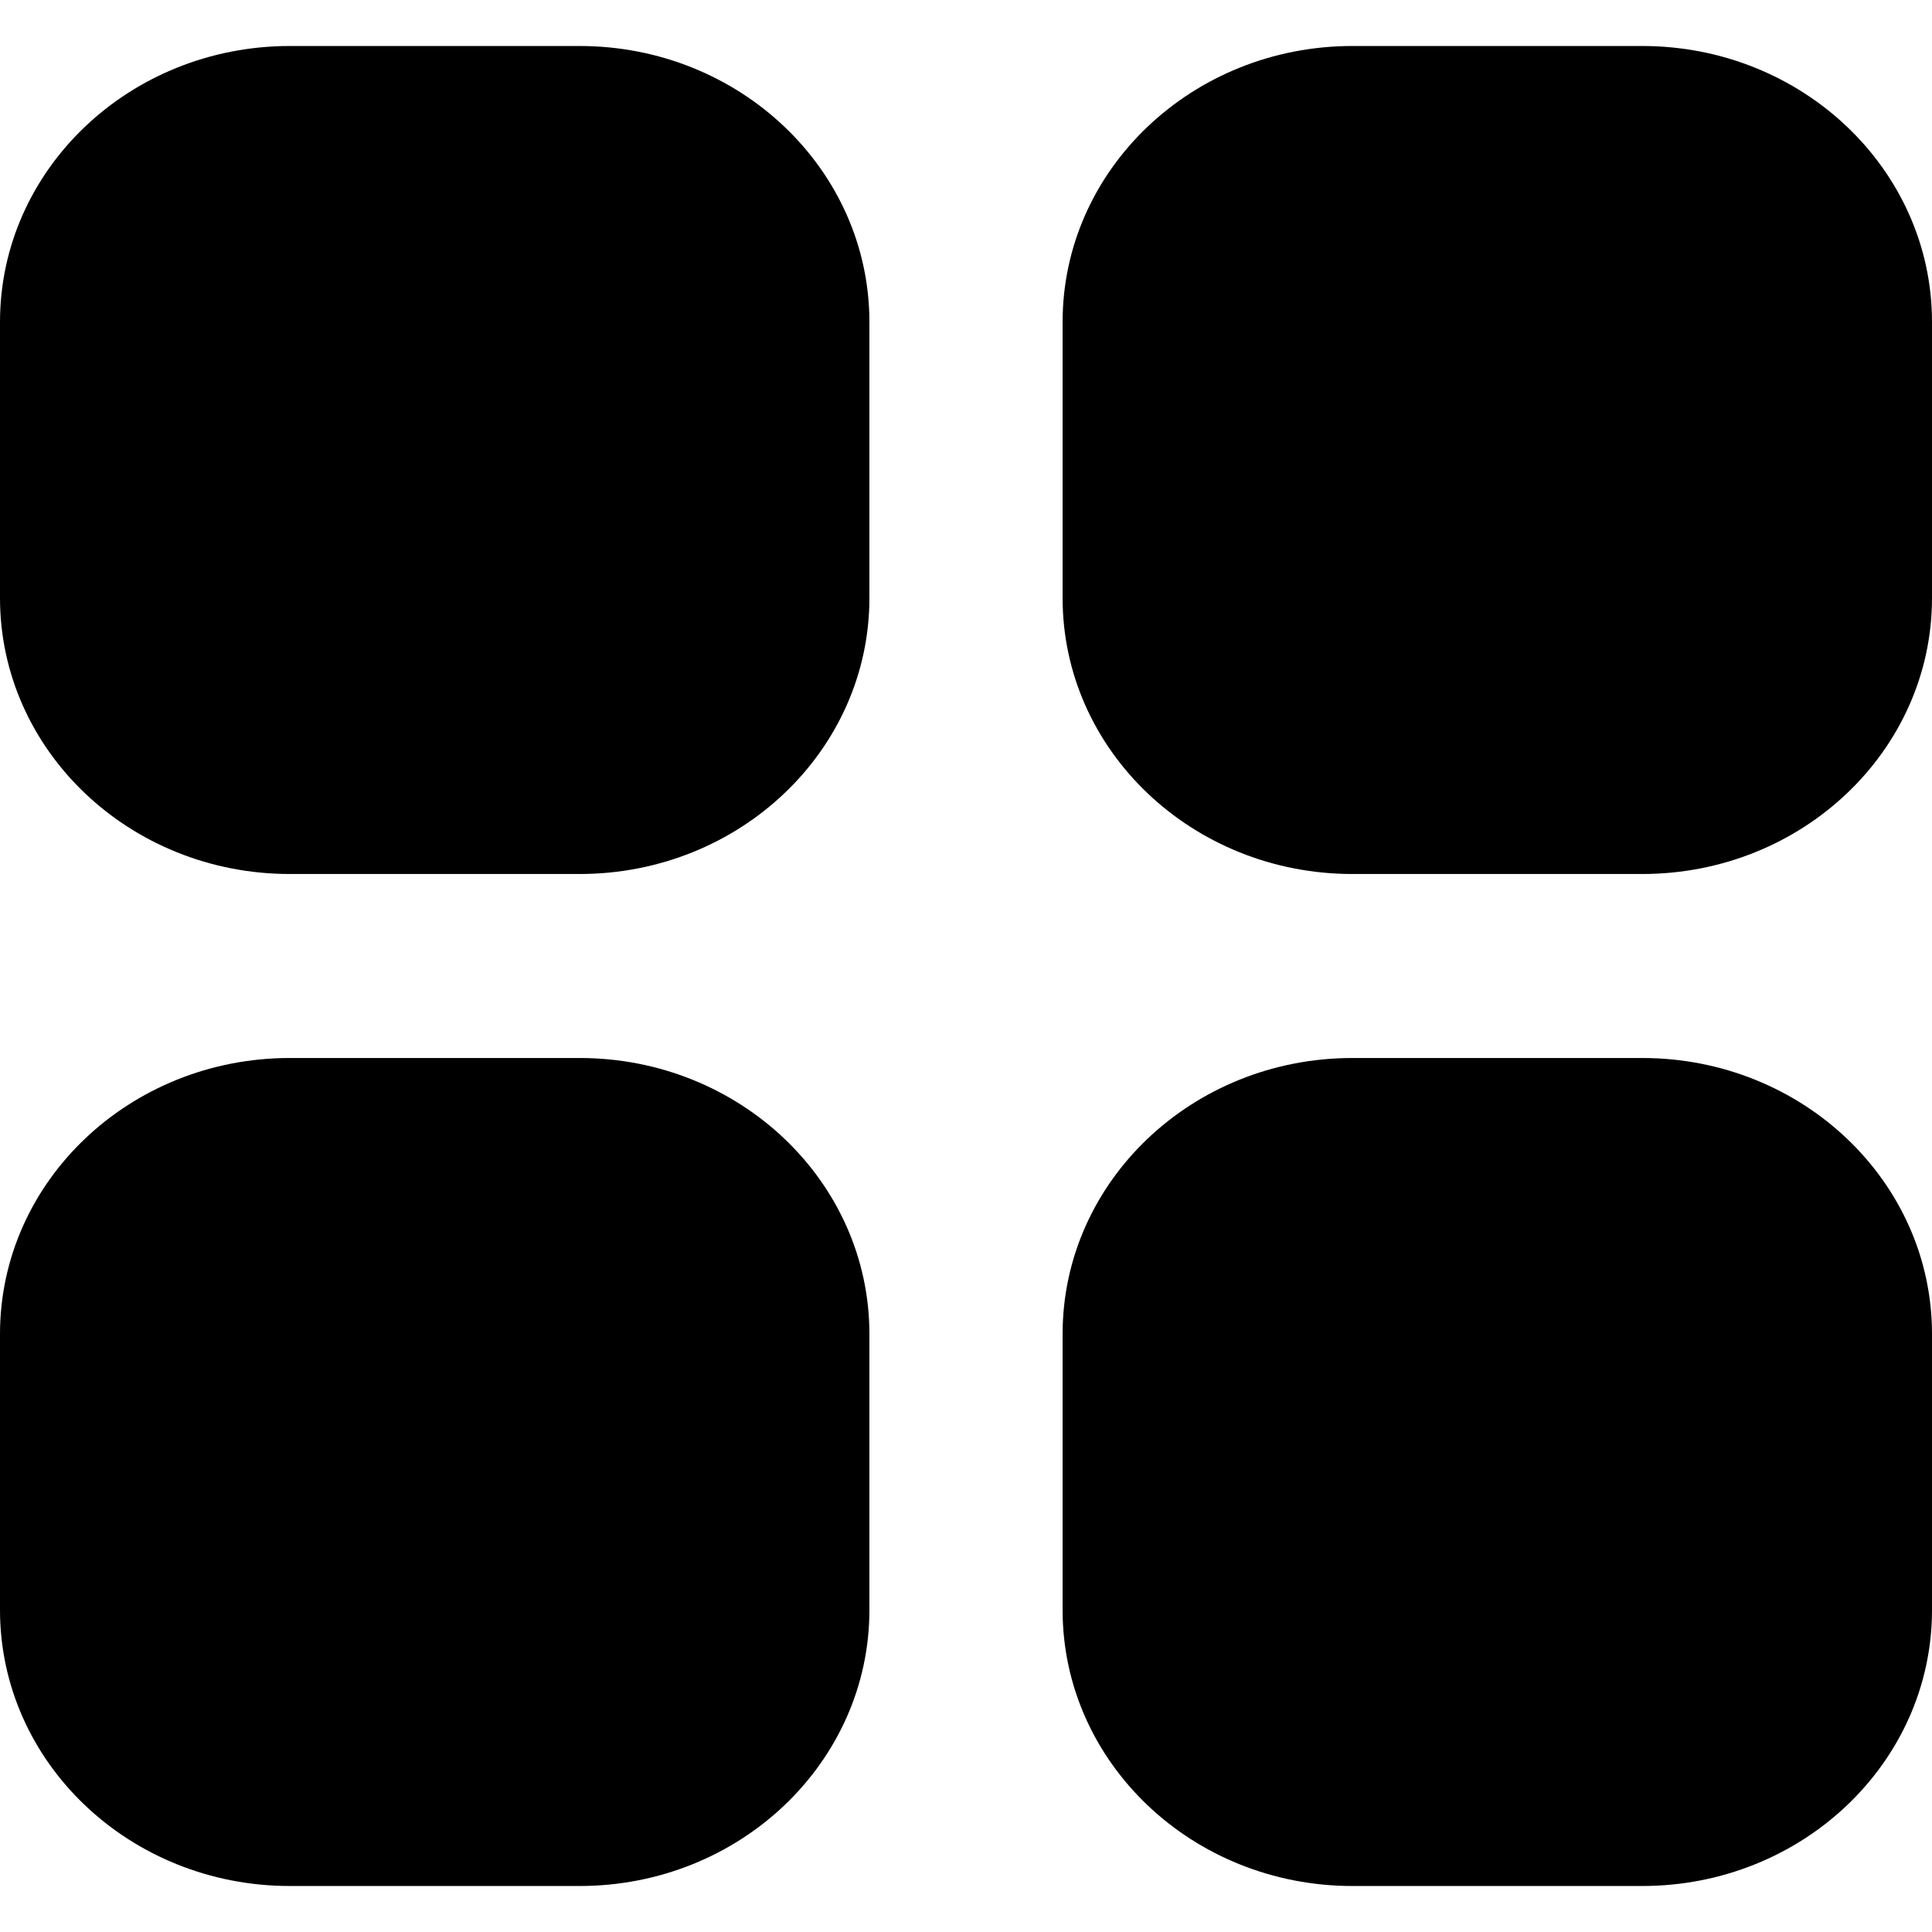
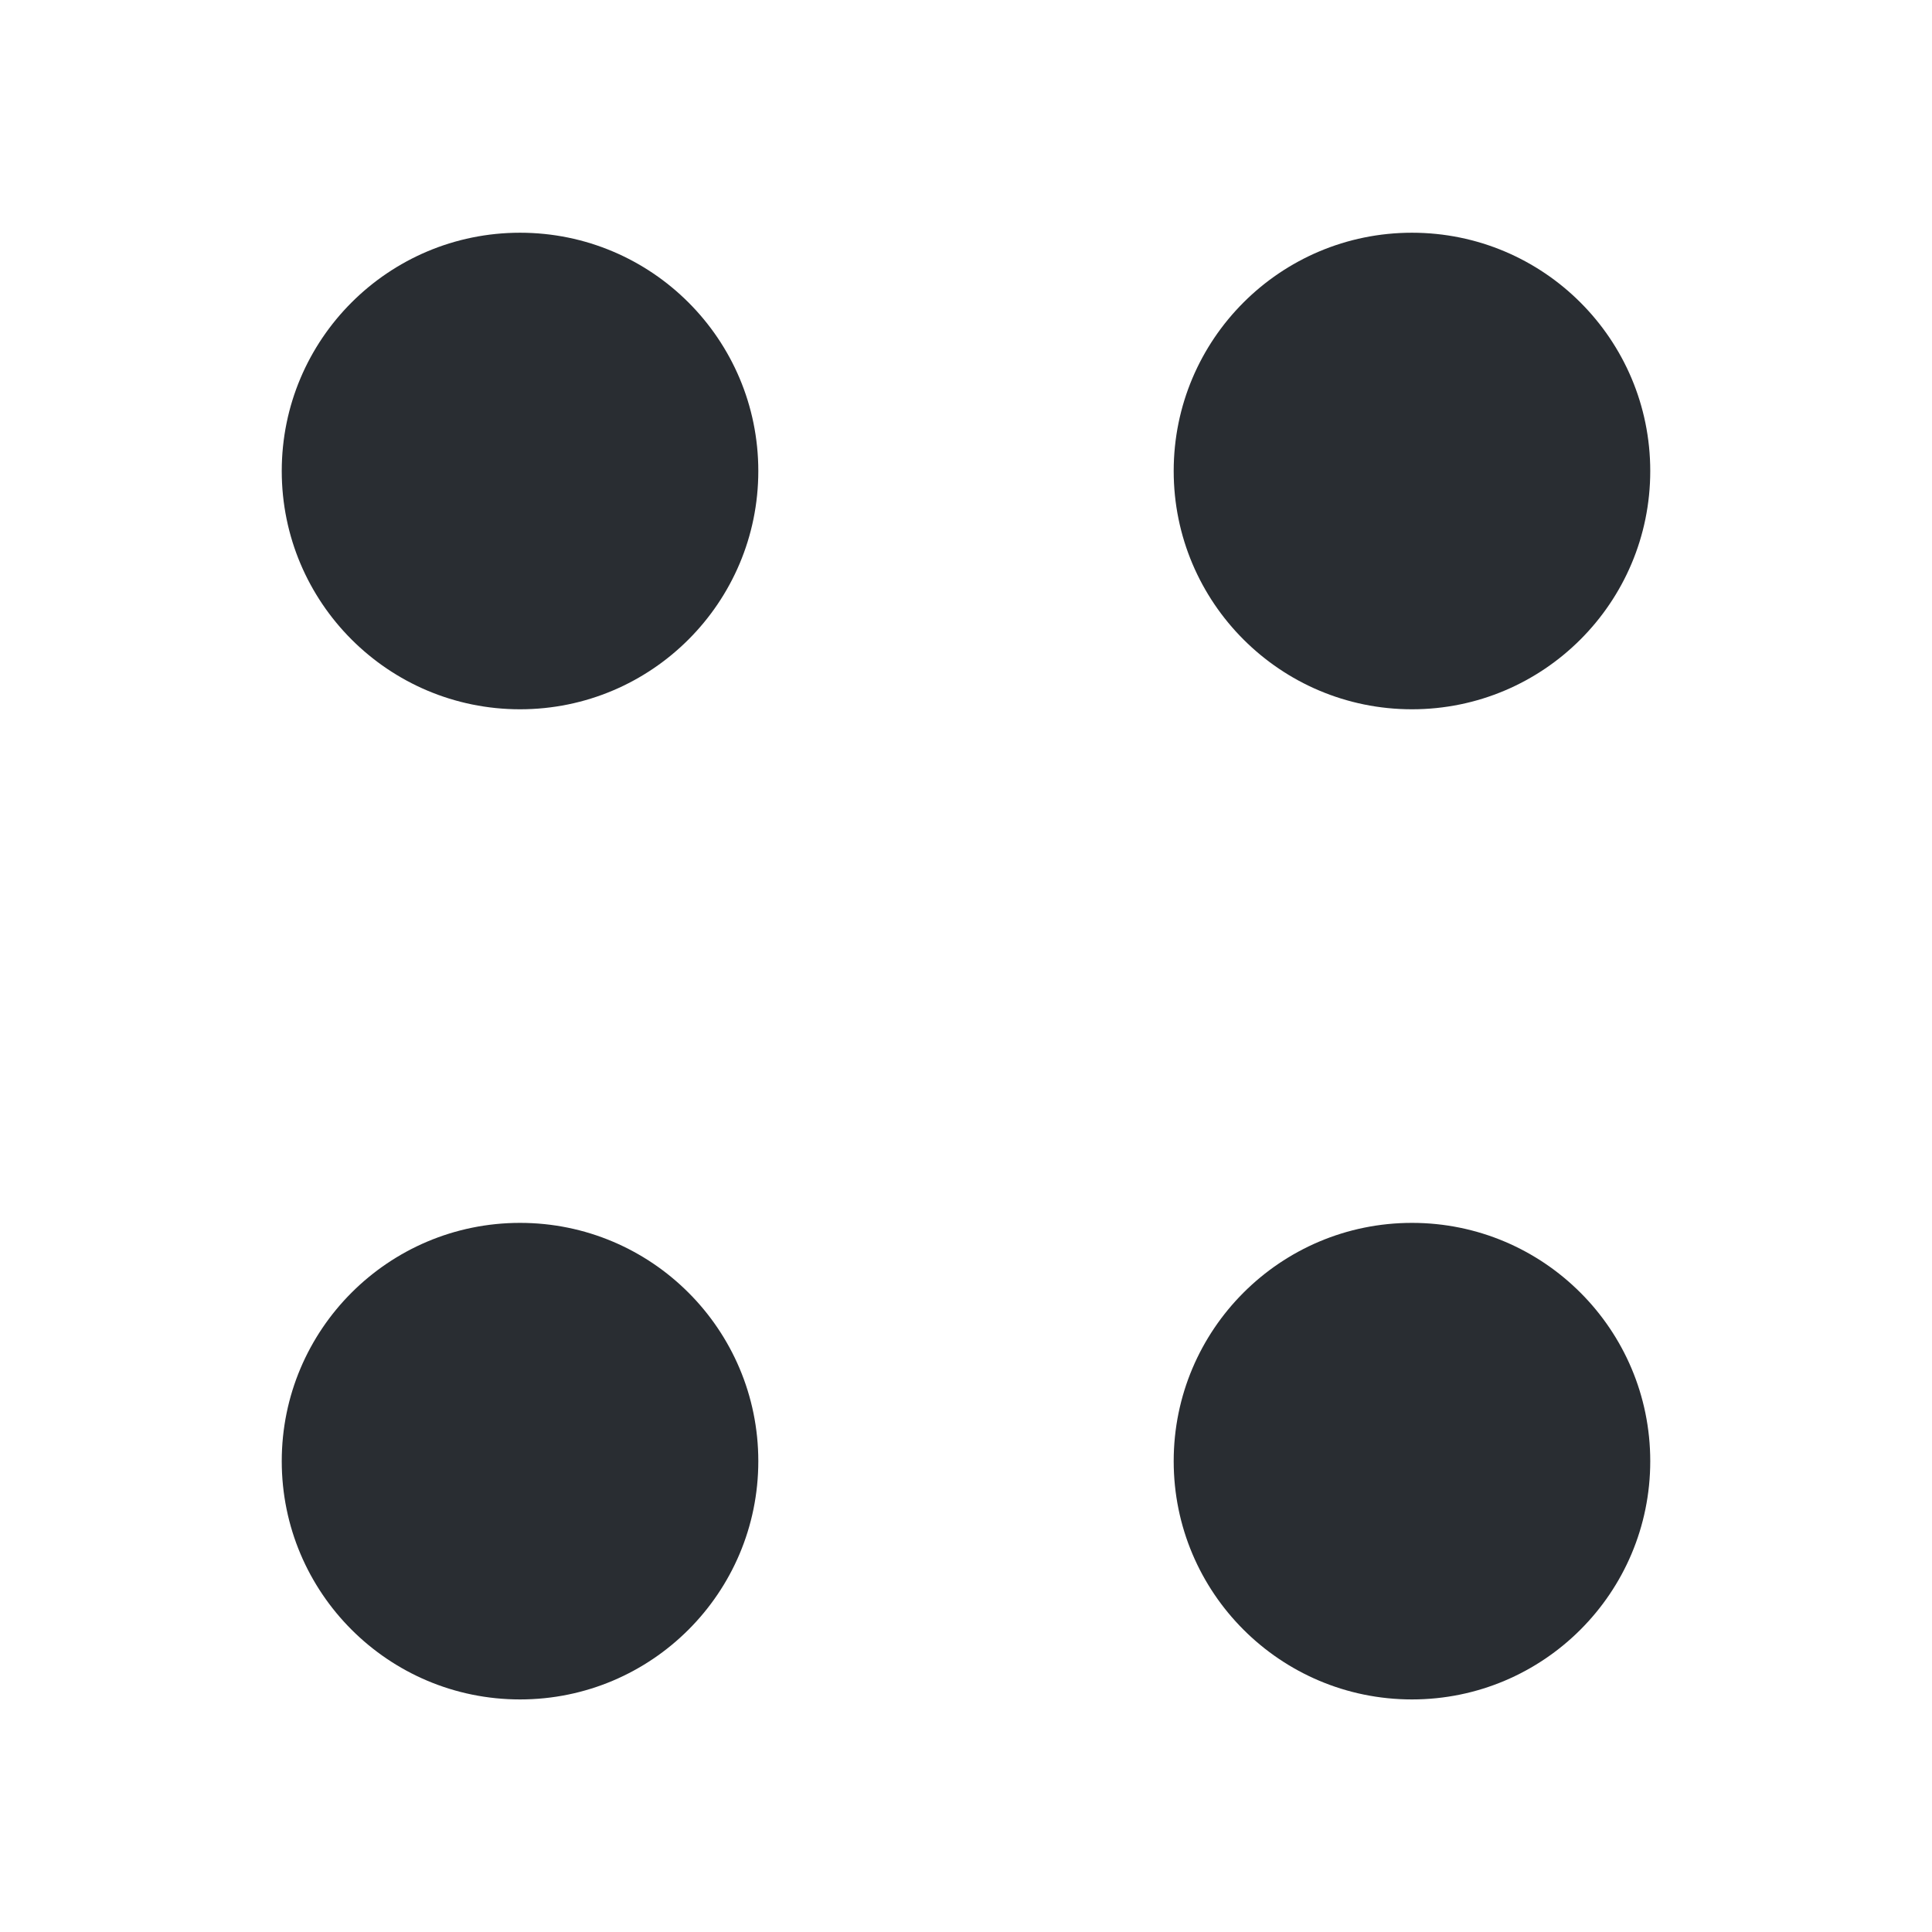
- <svg xmlns="http://www.w3.org/2000/svg" width="800px" height="800px" viewBox="0 -0.5 21 21" version="1.1">
-   <defs>
- 
- </defs>
-   <g id="Page-1" stroke="none" stroke-width="1" fill="none" fill-rule="evenodd">
-     <g id="Dribbble-Light-Preview" transform="translate(-99, -200)" fill="#000000">
-       <g id="icons" transform="translate(56, 160)">
-         <path d="M60.85,51 L57.7,51 C55.96,51 54.55,52.343 54.55,54 L54.55,57 C54.55,58.657 55.96,60 57.7,60 L60.85,60 C62.59,60 64,58.657 64,57 L64,54 C64,52.343 62.59,51 60.85,51 M49.3,51 L46.15,51 C44.41,51 43,52.343 43,54 L43,57 C43,58.657 44.41,60 46.15,60 L49.3,60 C51.04,60 52.45,58.657 52.45,57 L52.45,54 C52.45,52.343 51.04,51 49.3,51 M60.85,40 L57.7,40 C55.96,40 54.55,41.343 54.55,43 L54.55,46 C54.55,47.657 55.96,49 57.7,49 L60.85,49 C62.59,49 64,47.657 64,46 L64,43 C64,41.343 62.59,40 60.85,40 M52.45,43 L52.45,46 C52.45,47.657 51.04,49 49.3,49 L46.15,49 C44.41,49 43,47.657 43,46 L43,43 C43,41.343 44.41,40 46.15,40 L49.3,40 C51.04,40 52.45,41.343 52.45,43" id="menu_navigation_grid-[#1529]">
- 
- </path>
-       </g>
-     </g>
-   </g>
+ <svg xmlns="http://www.w3.org/2000/svg" width="800px" height="800px" viewBox="0 0 24 24" fill="none">
+   <path d="M17.54 8.811C19.175 8.811 20.5 7.485 20.5 5.851C20.5 4.216 19.175 2.891 17.54 2.891C15.905 2.891 14.58 4.216 14.58 5.851C14.58 7.485 15.905 8.811 17.54 8.811Z" fill="#292D32" />
+   <path d="M6.46 8.811C8.095 8.811 9.42 7.485 9.42 5.851C9.42 4.216 8.095 2.891 6.46 2.891C4.825 2.891 3.5 4.216 3.5 5.851C3.5 7.485 4.825 8.811 6.46 8.811Z" fill="#292D32" />
+   <path d="M17.54 21.111C19.175 21.111 20.5 19.786 20.5 18.151C20.5 16.517 19.175 15.191 17.54 15.191C15.905 15.191 14.58 16.517 14.58 18.151C14.58 19.786 15.905 21.111 17.54 21.111Z" fill="#292D32" />
+   <path d="M6.46 21.111C8.095 21.111 9.42 19.786 9.42 18.151C9.42 16.517 8.095 15.191 6.46 15.191C4.825 15.191 3.5 16.517 3.5 18.151C3.5 19.786 4.825 21.111 6.46 21.111Z" fill="#292D32" />
</svg>
